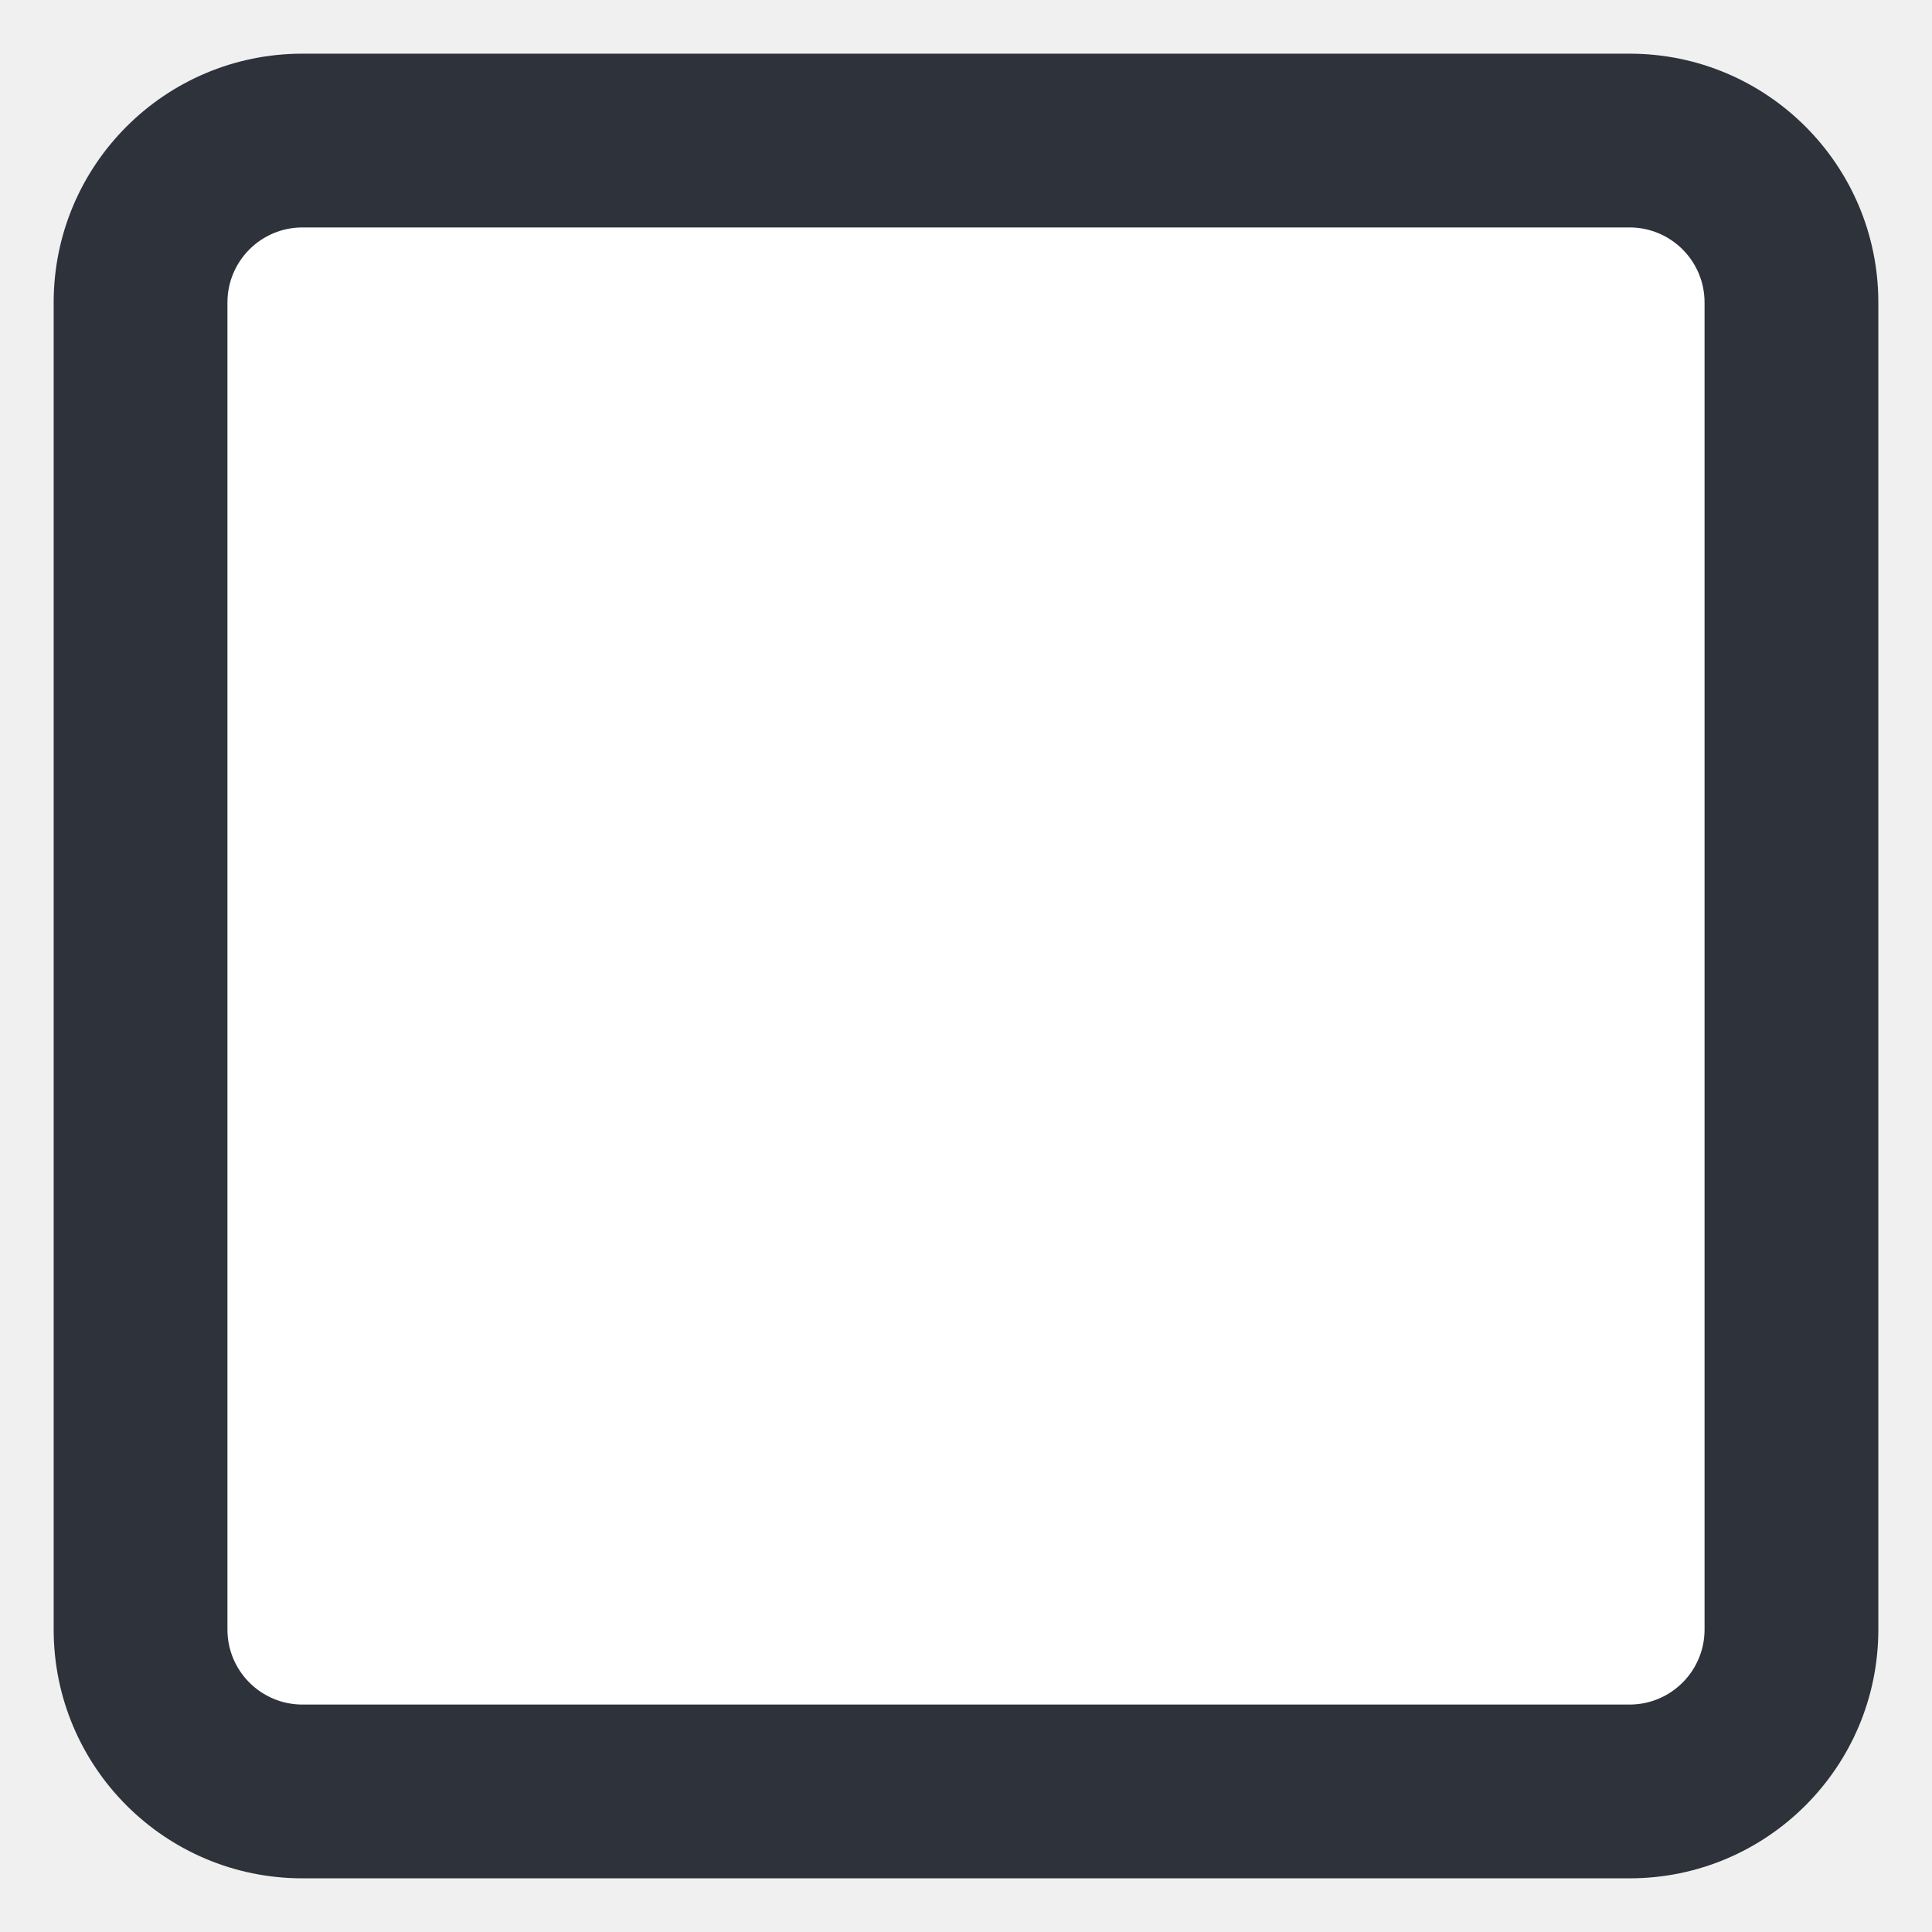
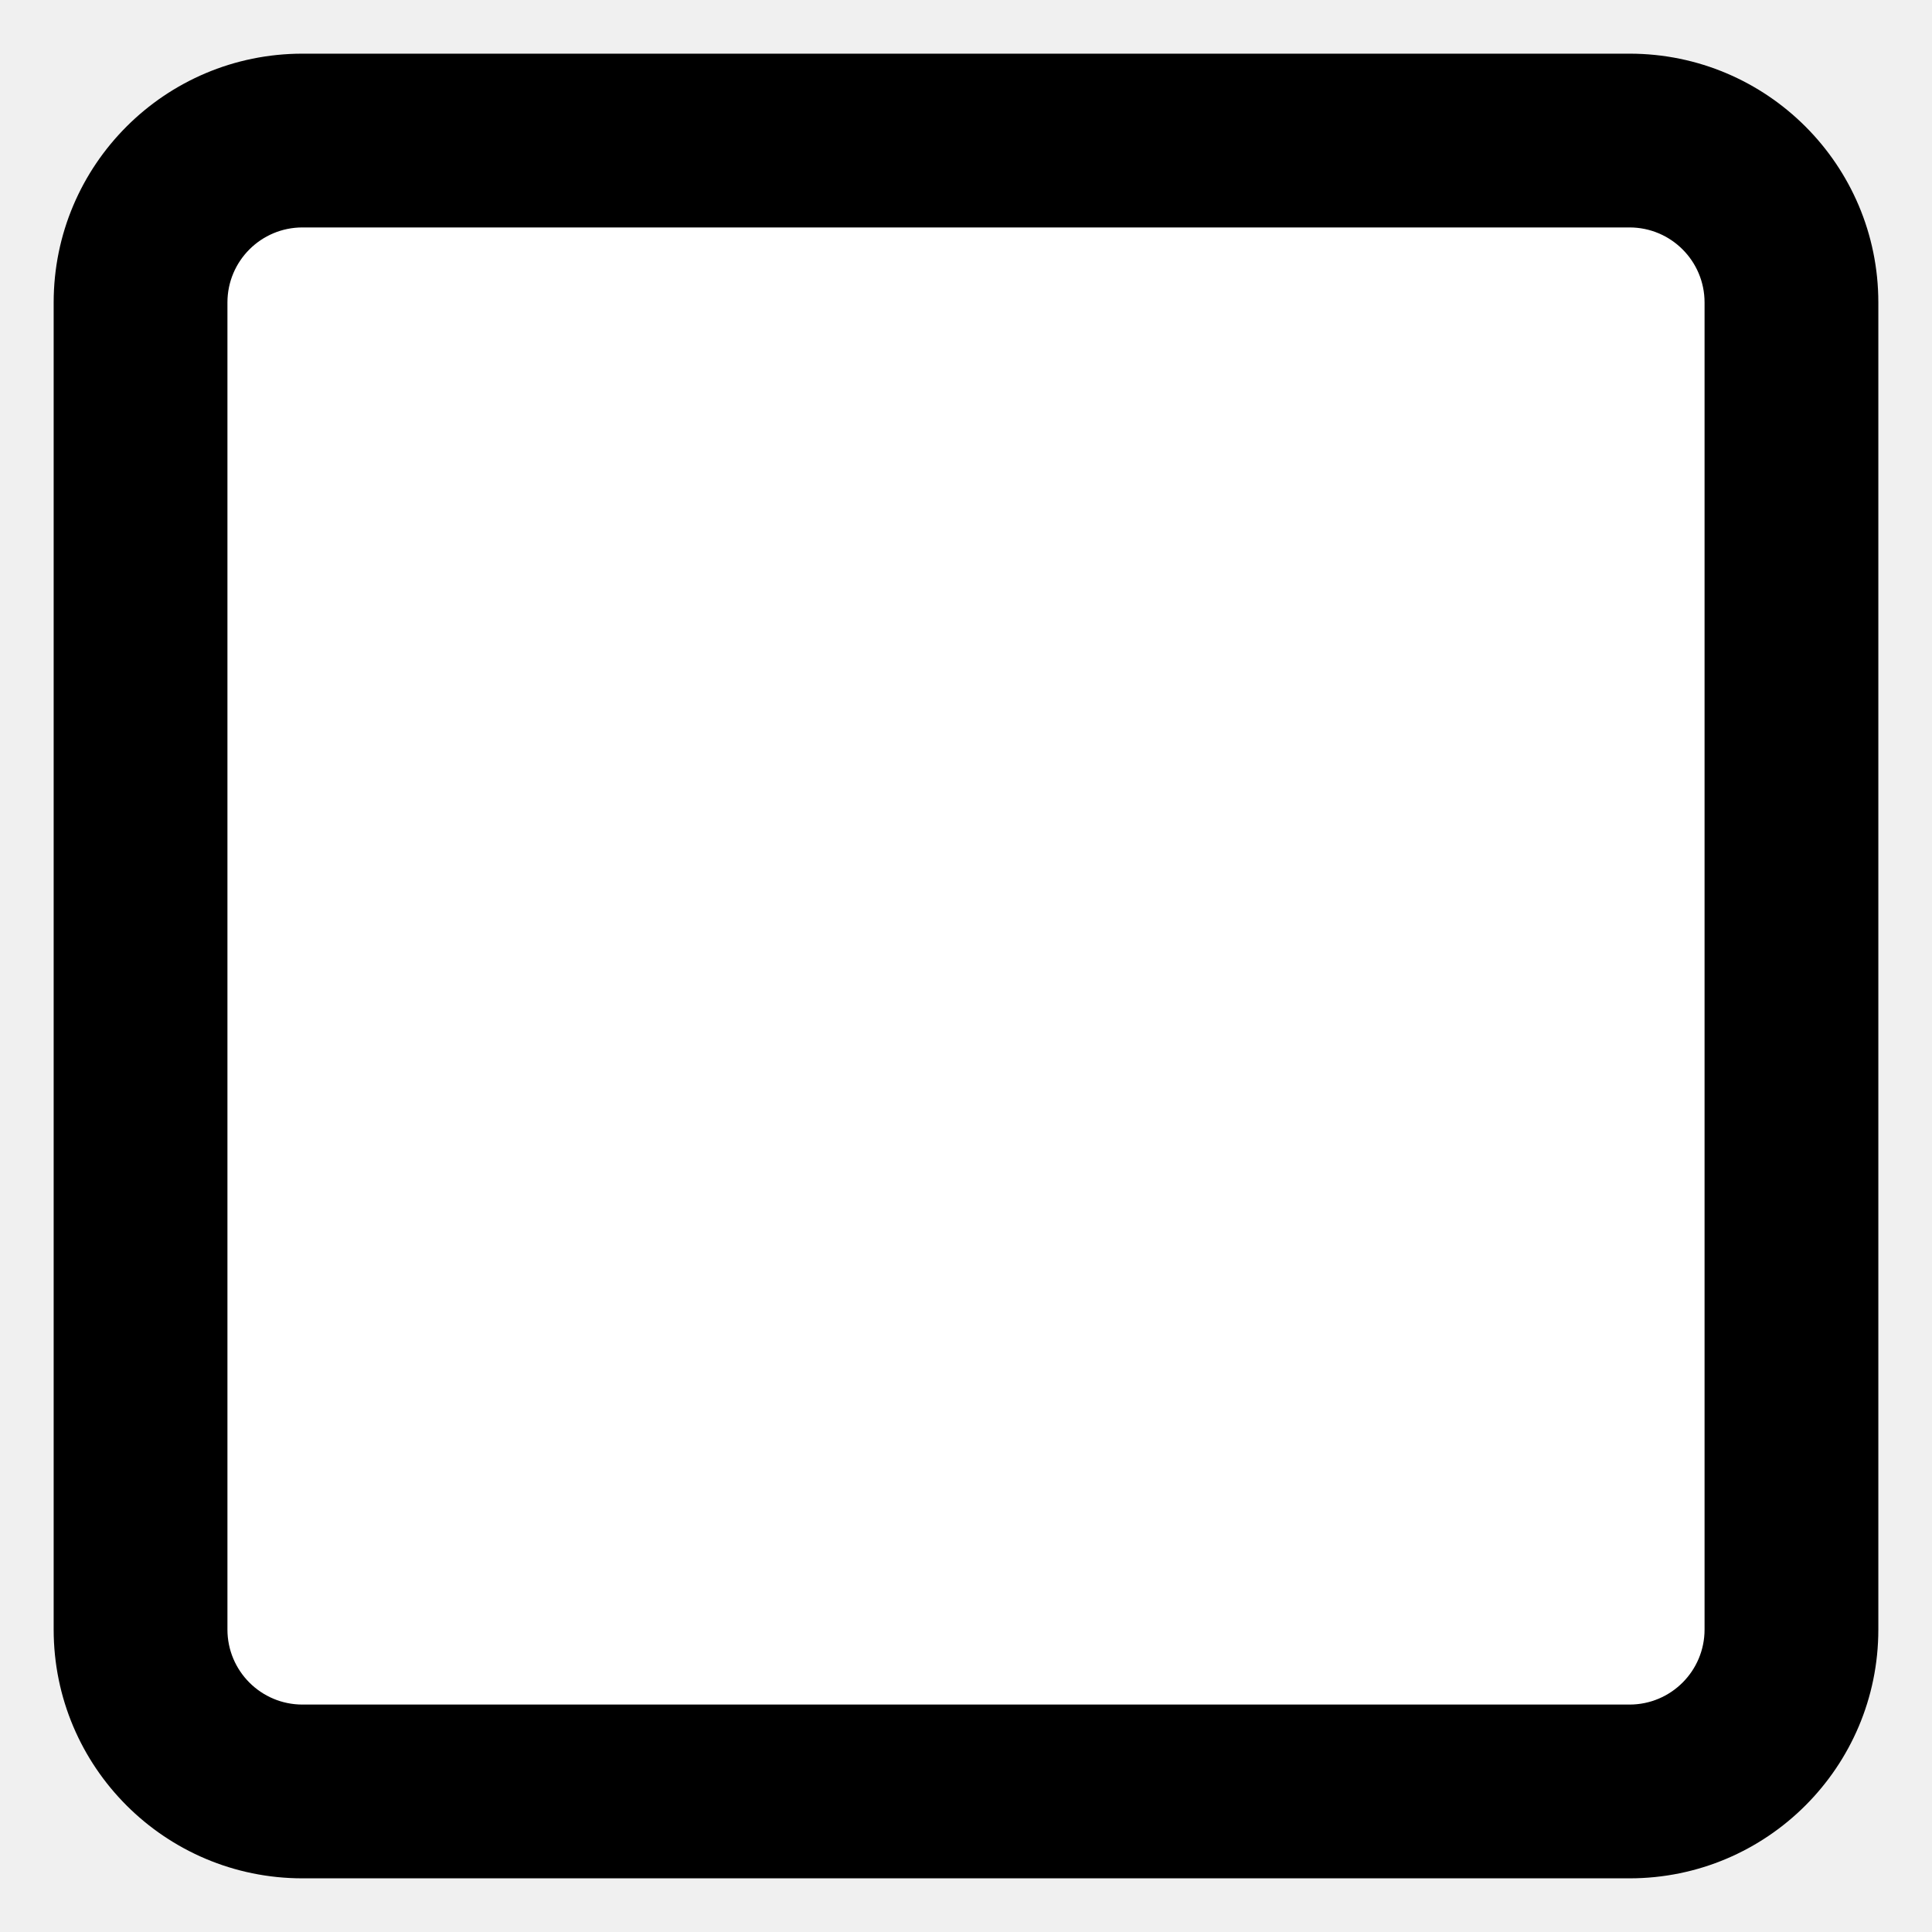
<svg xmlns="http://www.w3.org/2000/svg" width="16" height="16" viewBox="0 0 18 18">
  <g fill="none" fill-rule="evenodd">
    <path fill="#FFF" fill-rule="nonzero" d="M2.711,2 C2.318,2 2,2.318 2,2.711 L2,15.289 C2,15.682 2.318,16 2.711,16 L15.289,16 C15.682,16 16,15.682 16,15.289 L16,2.711 C16,2.318 15.682,2 15.289,2 L2.711,2 Z" />
-     <path class="checkbox-stroke" fill="#2D323B" fill-rule="nonzero" d="M15.182,0.5 C16.462,0.5 17.5,1.538 17.5,2.818 L17.5,15.182 C17.5,16.462 16.462,17.5 15.182,17.5 L2.818,17.5 C1.538,17.5 0.5,16.462 0.5,15.182 L0.5,2.818 C0.5,1.538 1.538,0.5 2.818,0.5 L15.182,0.5 Z M15.182,2.119 L2.818,2.119 C2.432,2.119 2.119,2.432 2.119,2.818 L2.119,15.182 C2.119,15.568 2.432,15.881 2.818,15.881 L15.182,15.881 C15.568,15.881 15.881,15.568 15.881,15.182 L15.881,2.818 C15.881,2.432 15.568,2.119 15.182,2.119 Z" />
+     <path fill="currentColor" fill-rule="nonzero" d="M15.182,0.5 C16.462,0.5 17.5,1.538 17.5,2.818 L17.5,15.182 C17.5,16.462 16.462,17.5 15.182,17.5 L2.818,17.5 C1.538,17.5 0.5,16.462 0.5,15.182 L0.5,2.818 C0.5,1.538 1.538,0.5 2.818,0.5 L15.182,0.5 Z M15.182,2.119 L2.818,2.119 C2.432,2.119 2.119,2.432 2.119,2.818 L2.119,15.182 C2.119,15.568 2.432,15.881 2.818,15.881 L15.182,15.881 C15.568,15.881 15.881,15.568 15.881,15.182 L15.881,2.818 C15.881,2.432 15.568,2.119 15.182,2.119 Z" />
  </g>
</svg>
